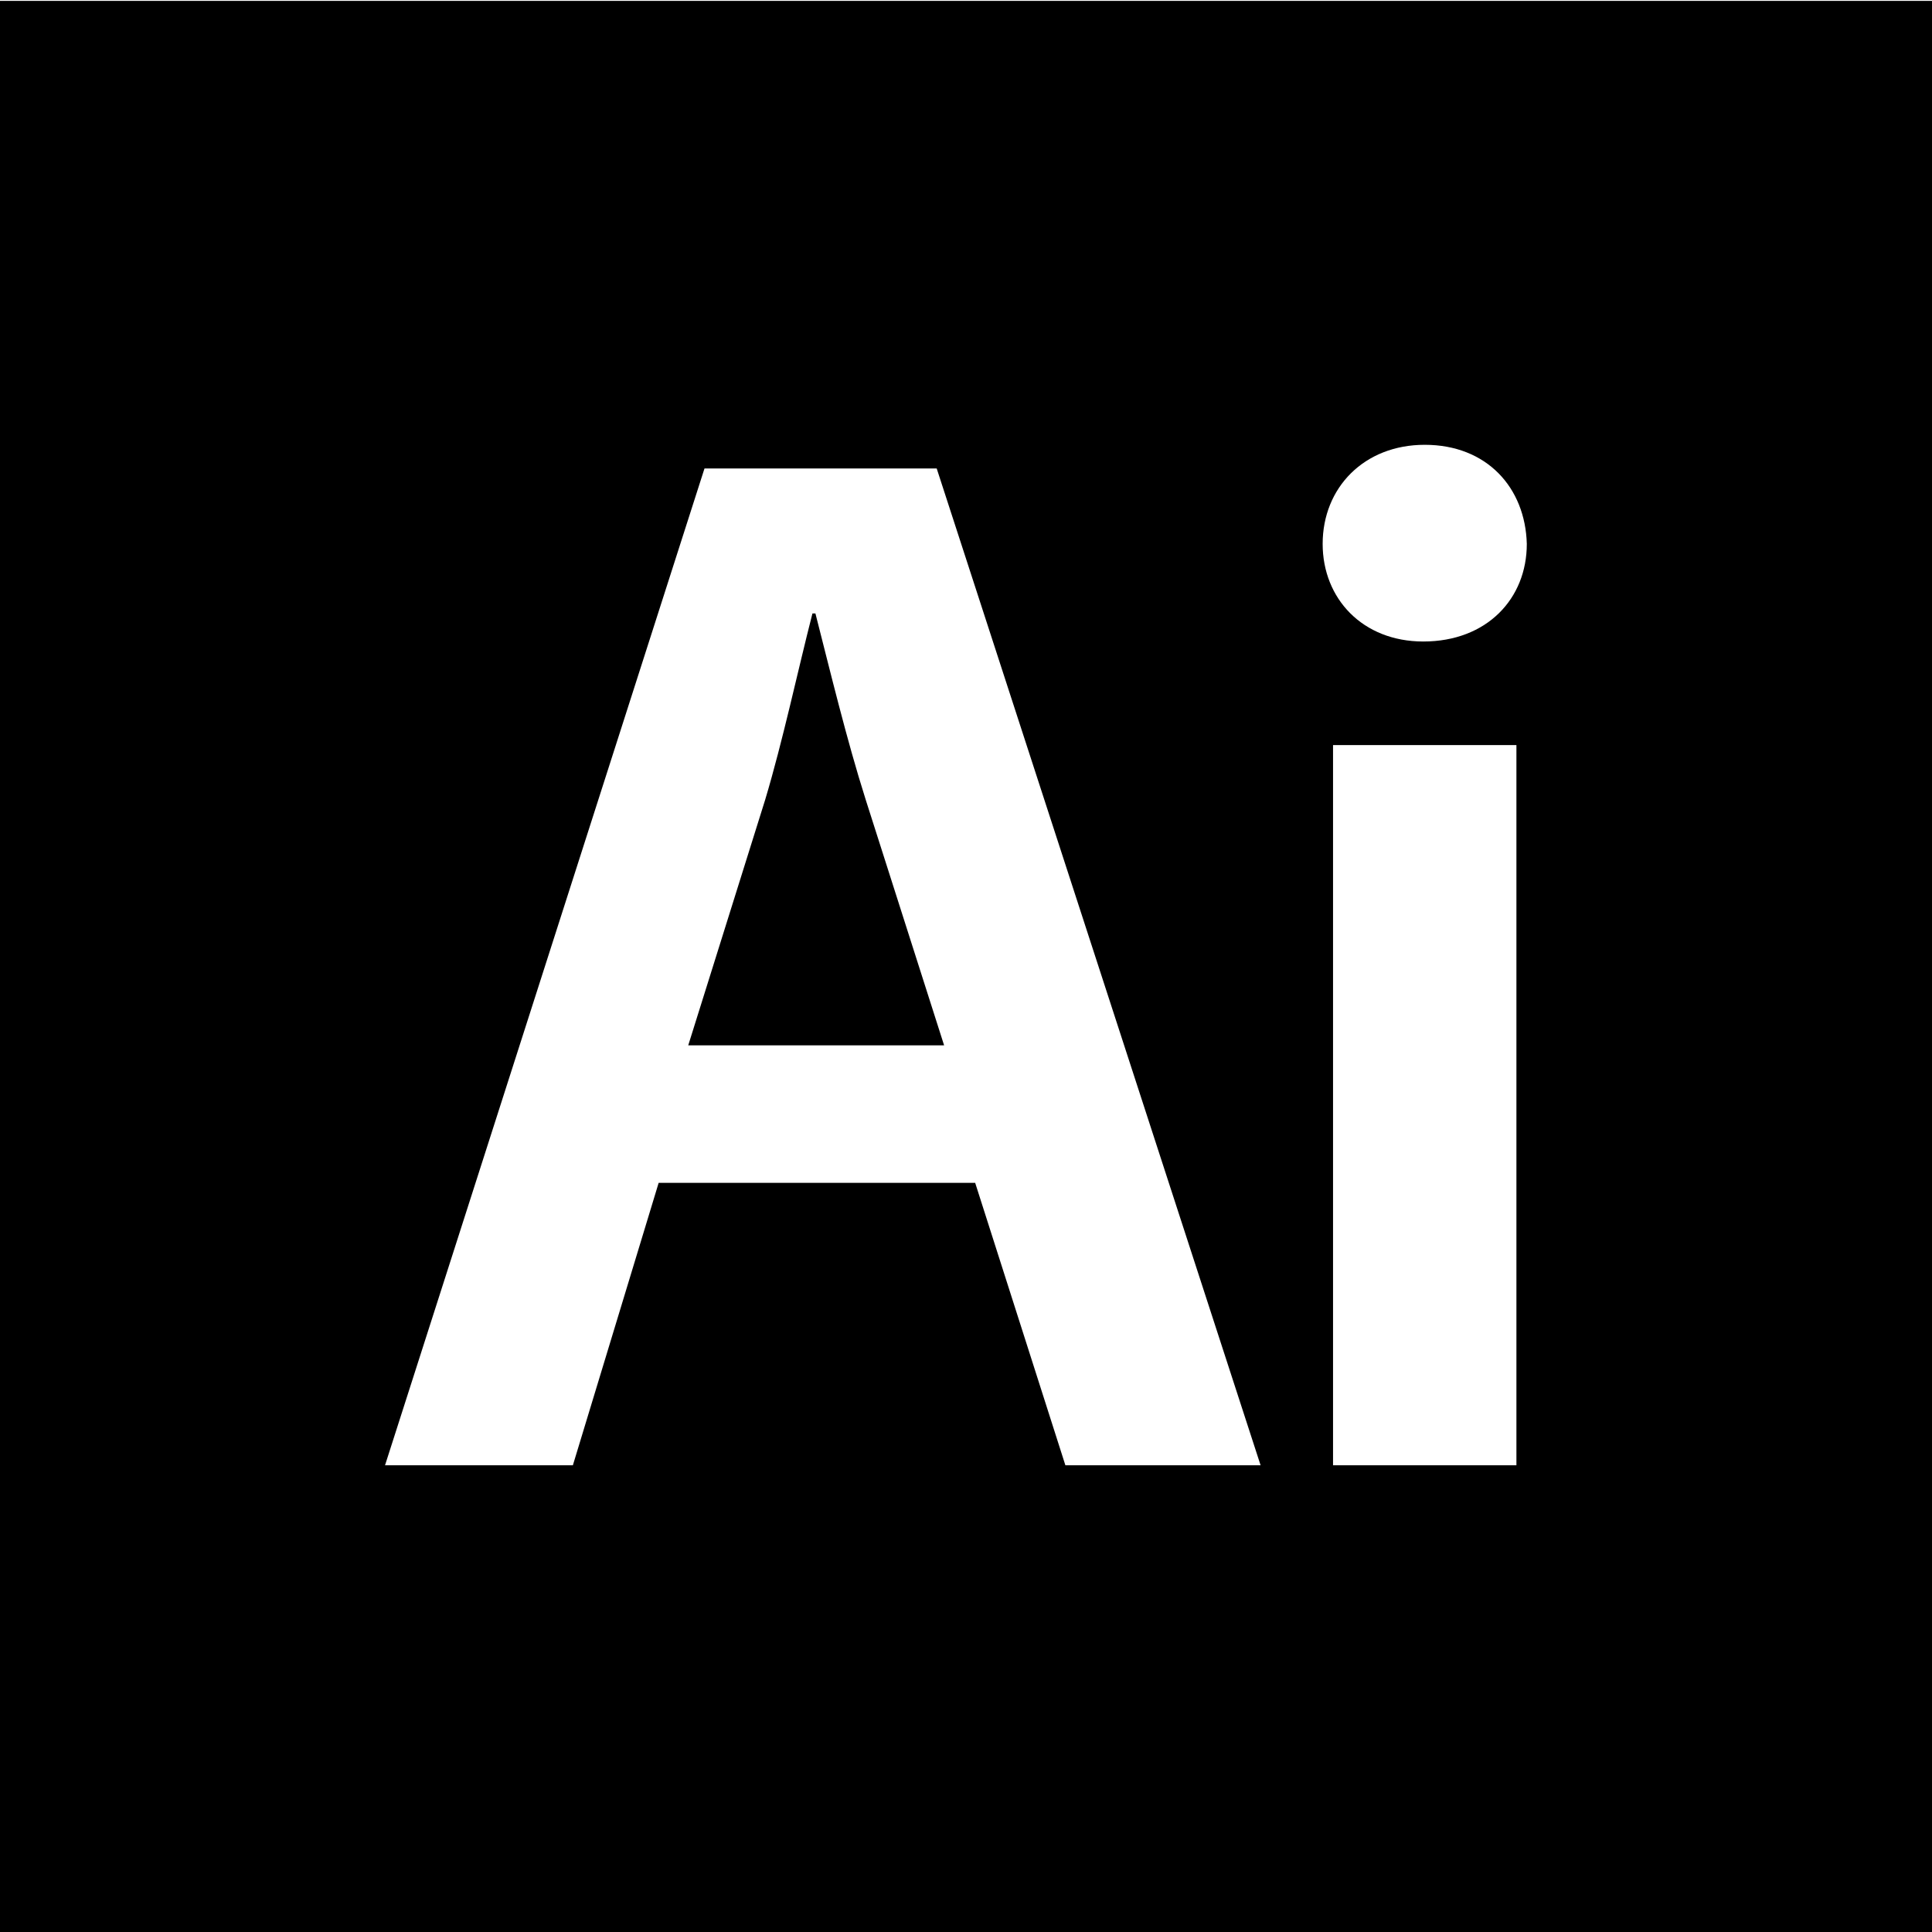
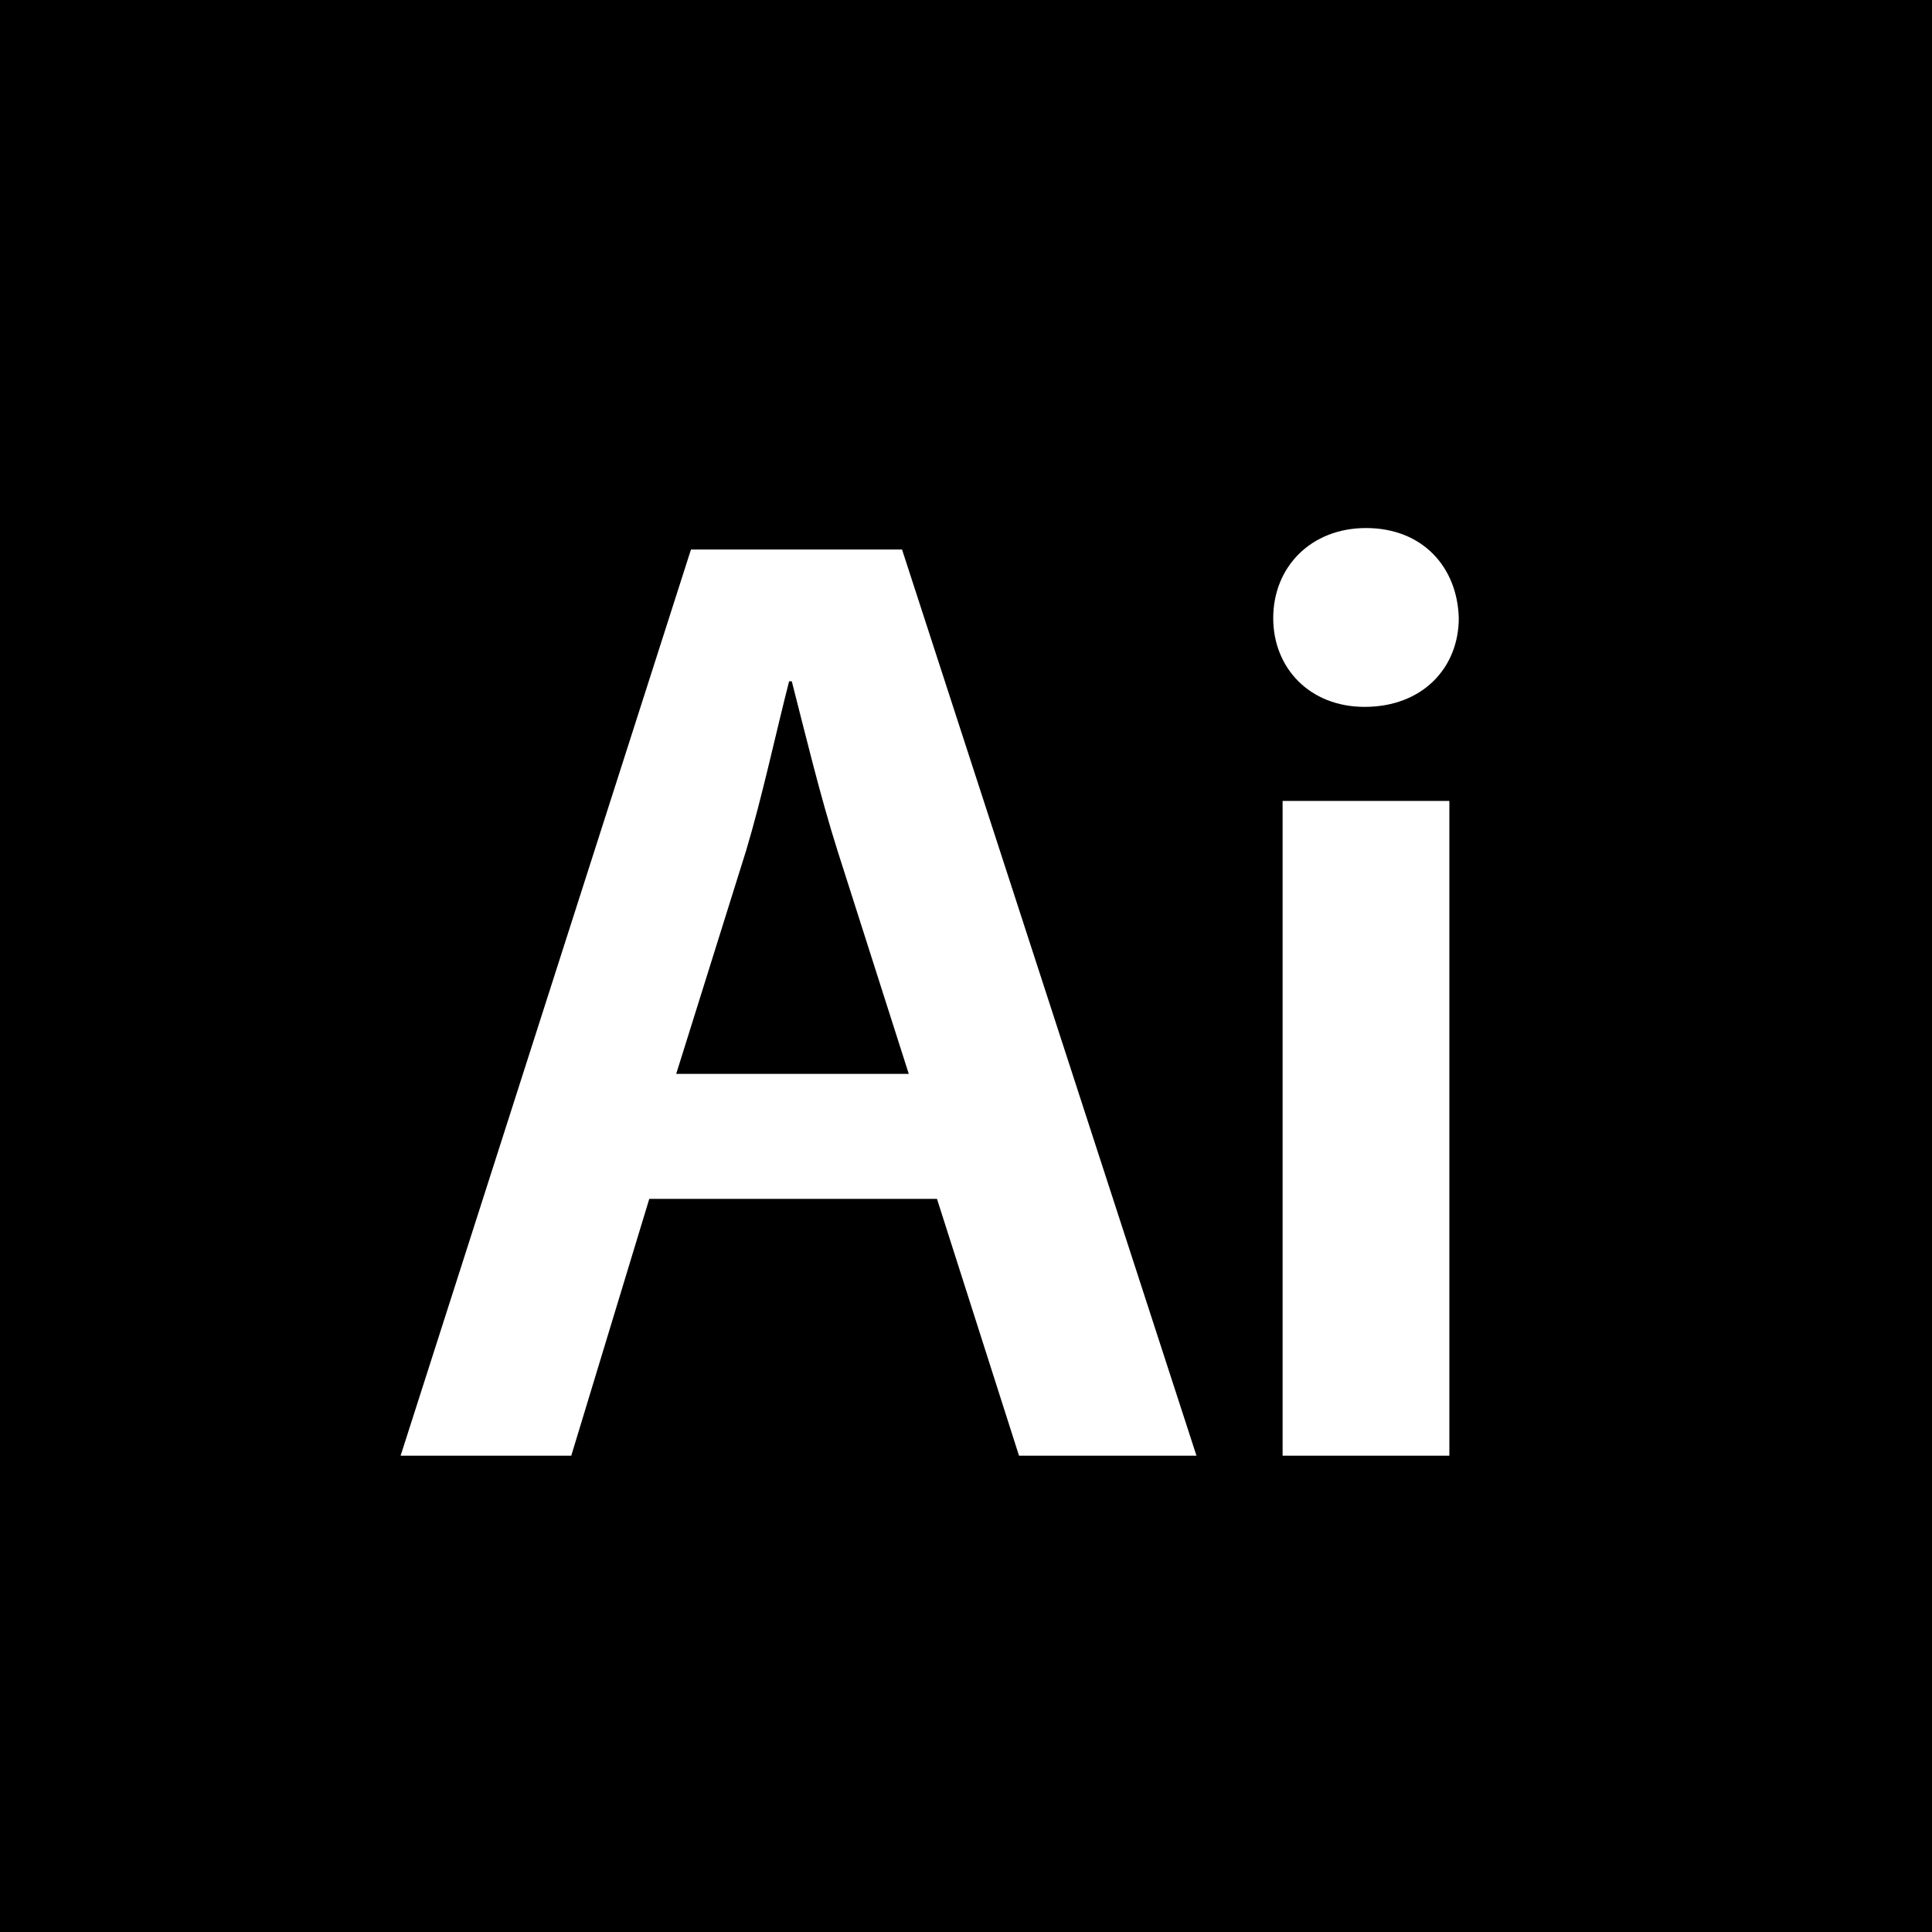
<svg xmlns="http://www.w3.org/2000/svg" version="1.1" id="Layer_1" x="0px" y="0px" width="48px" height="48px" viewBox="0 0 48 48" enable-background="new 0 0 48 48" xml:space="preserve">
  <g>
-     <path d="M20.259,15.241h-0.074c-0.367,1.433-0.734,3.16-1.175,4.63l-1.911,6.1h6.357l-1.947-6.1   C21.031,18.364,20.626,16.674,20.259,15.241z" />
-     <path d="M0,0.022v48h48v-48H0z M26.469,36.404l-2.241-7.016h-7.864l-2.131,7.016H9.566l7.937-24.765h5.769l8.047,24.765H26.469z    M37.675,36.404h-4.556V18.511h4.556V36.404z M35.361,15.938c-1.507,0-2.5-1.065-2.5-2.425c0-1.396,1.029-2.462,2.536-2.462   c1.544,0,2.499,1.065,2.536,2.462C37.934,14.873,36.941,15.938,35.361,15.938z" />
+     <path d="M19.672,16.927h-0.067c-0.334,1.303-0.668,2.873-1.069,4.209L16.8,26.68h5.778l-1.77-5.544   C20.374,19.766,20.006,18.229,19.672,16.927z" />
+     <path d="M0,0v48h48V0H0z M25.317,36.166l-2.038-6.38h-7.148l-1.938,6.38H9.953l7.214-22.513h5.244l7.315,22.513H25.317z    M36.009,36.166h-4.143V19.899h4.143V36.166z M33.904,17.562c-1.37,0-2.271-0.969-2.271-2.205c0-1.27,0.936-2.238,2.305-2.238   c1.403,0,2.271,0.968,2.305,2.238C36.242,16.593,35.341,17.562,33.904,17.562z" />
  </g>
</svg>
